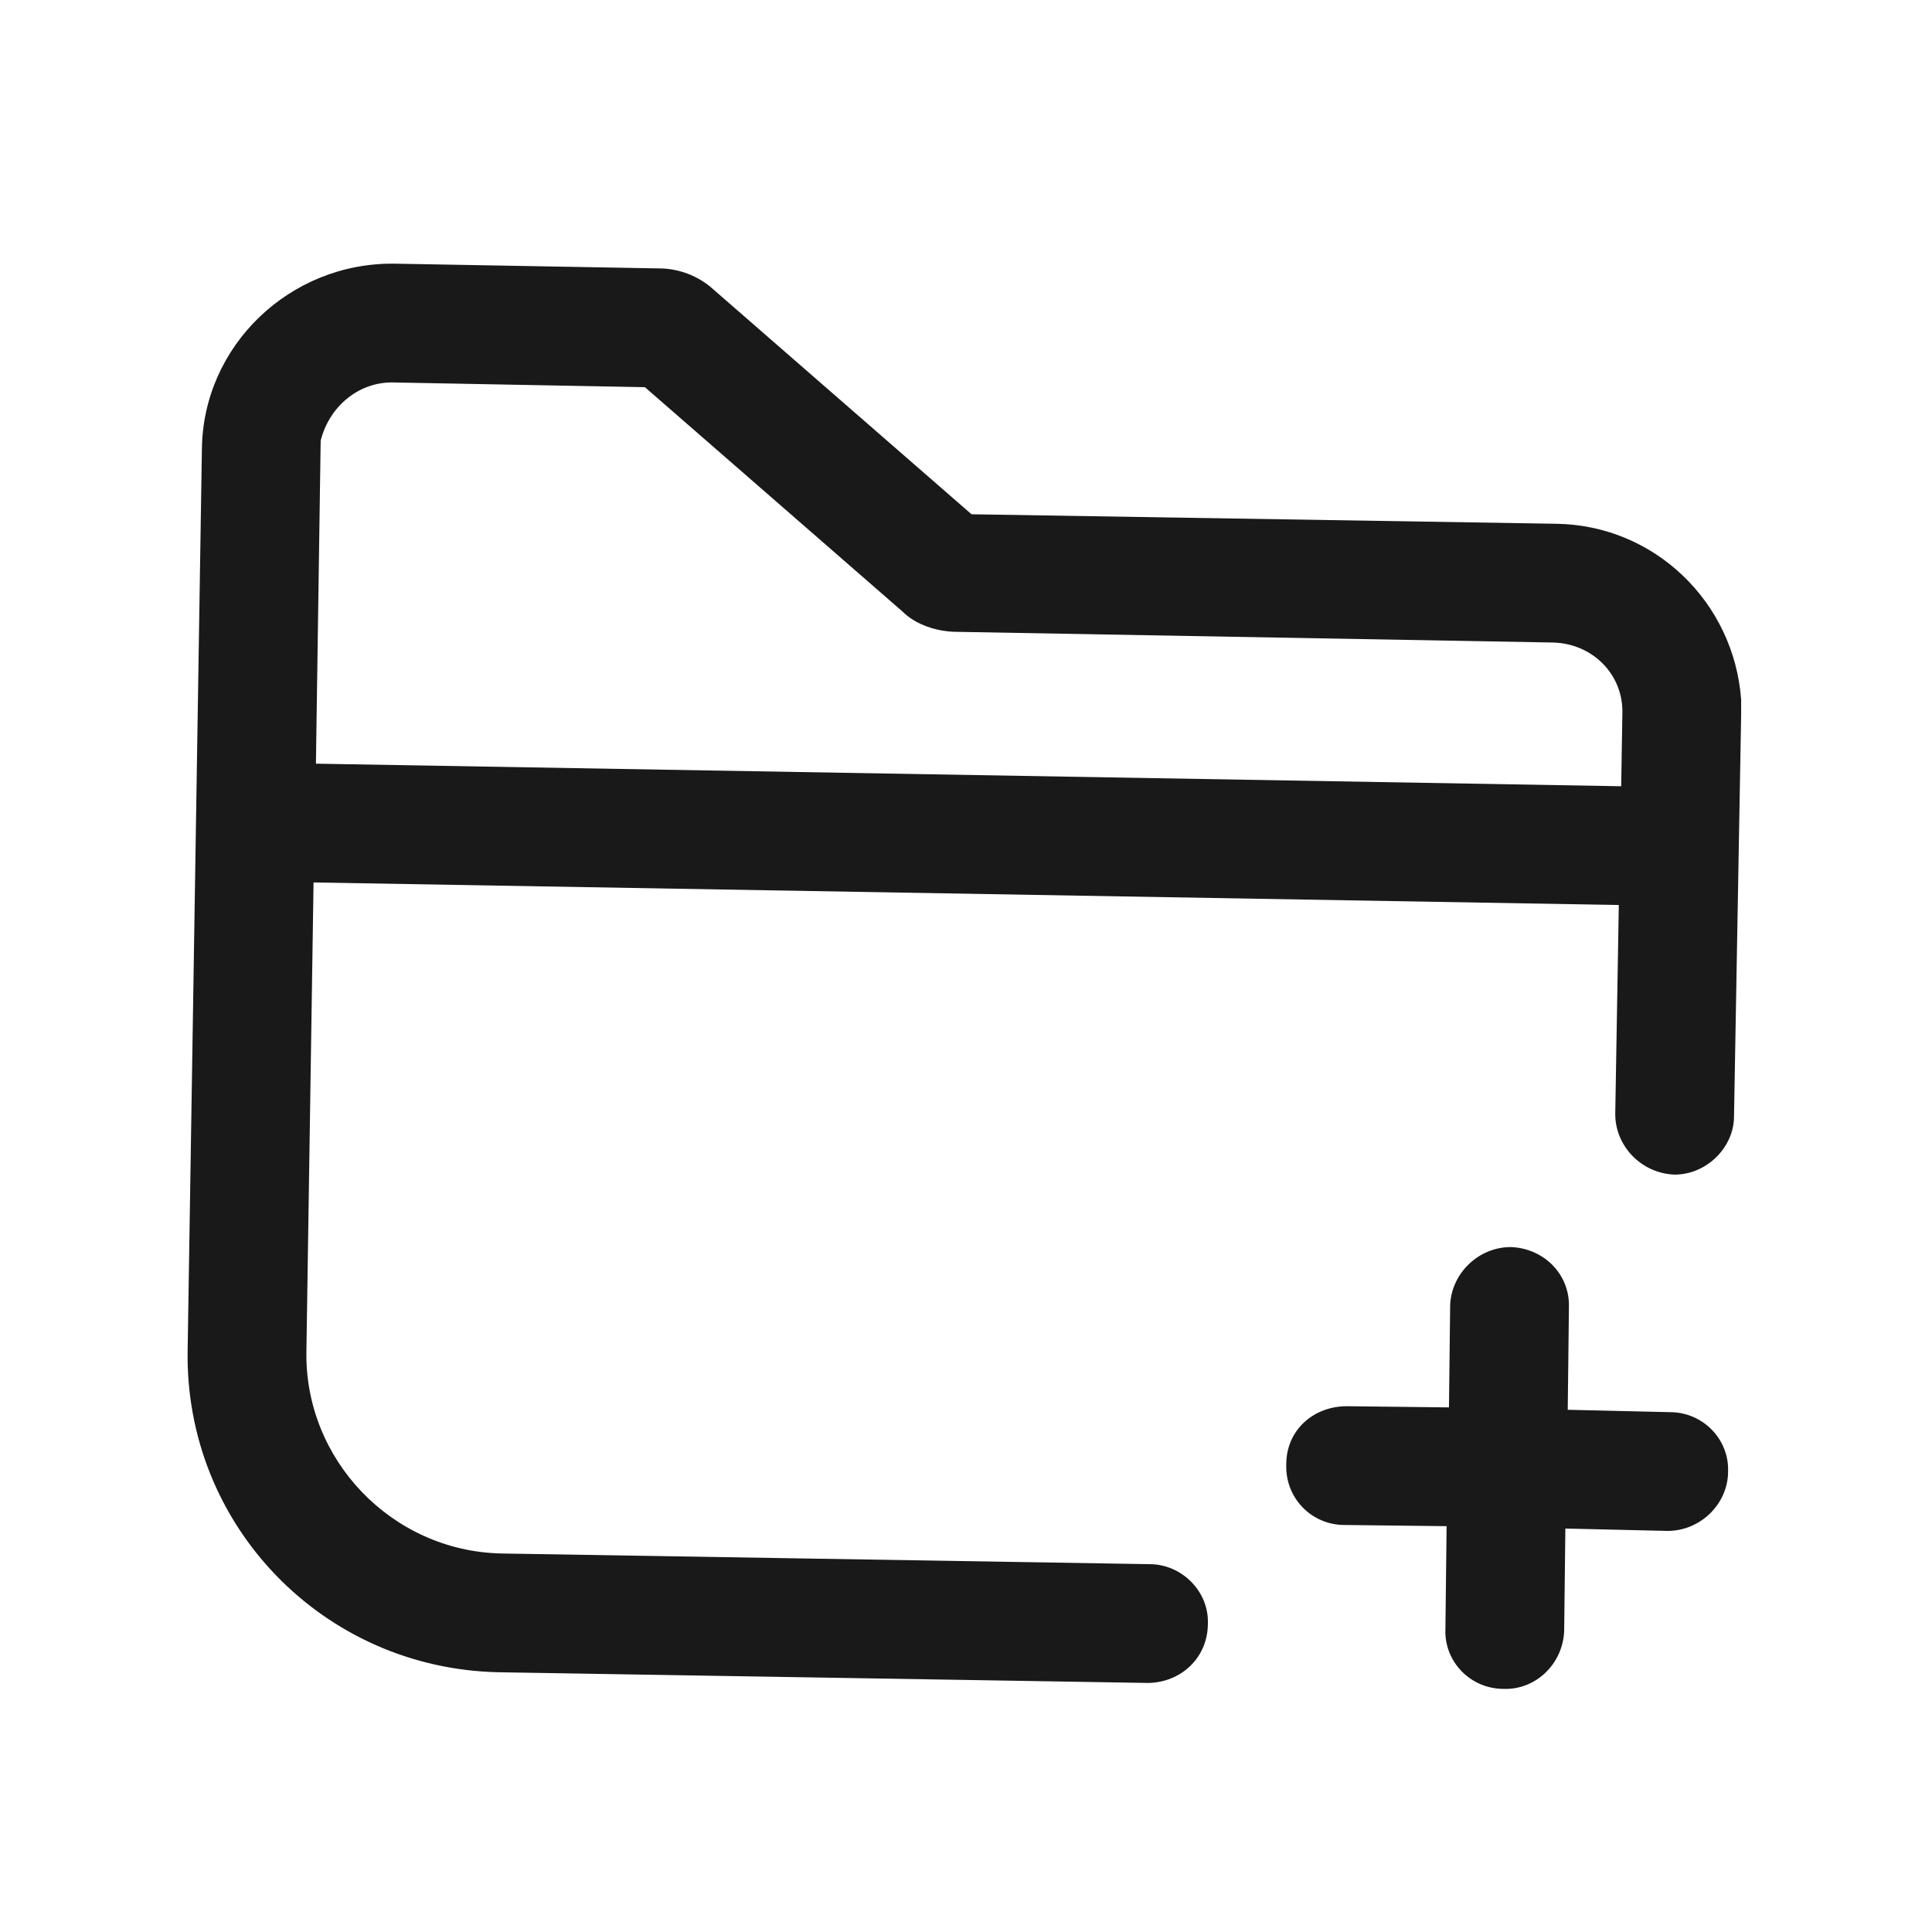
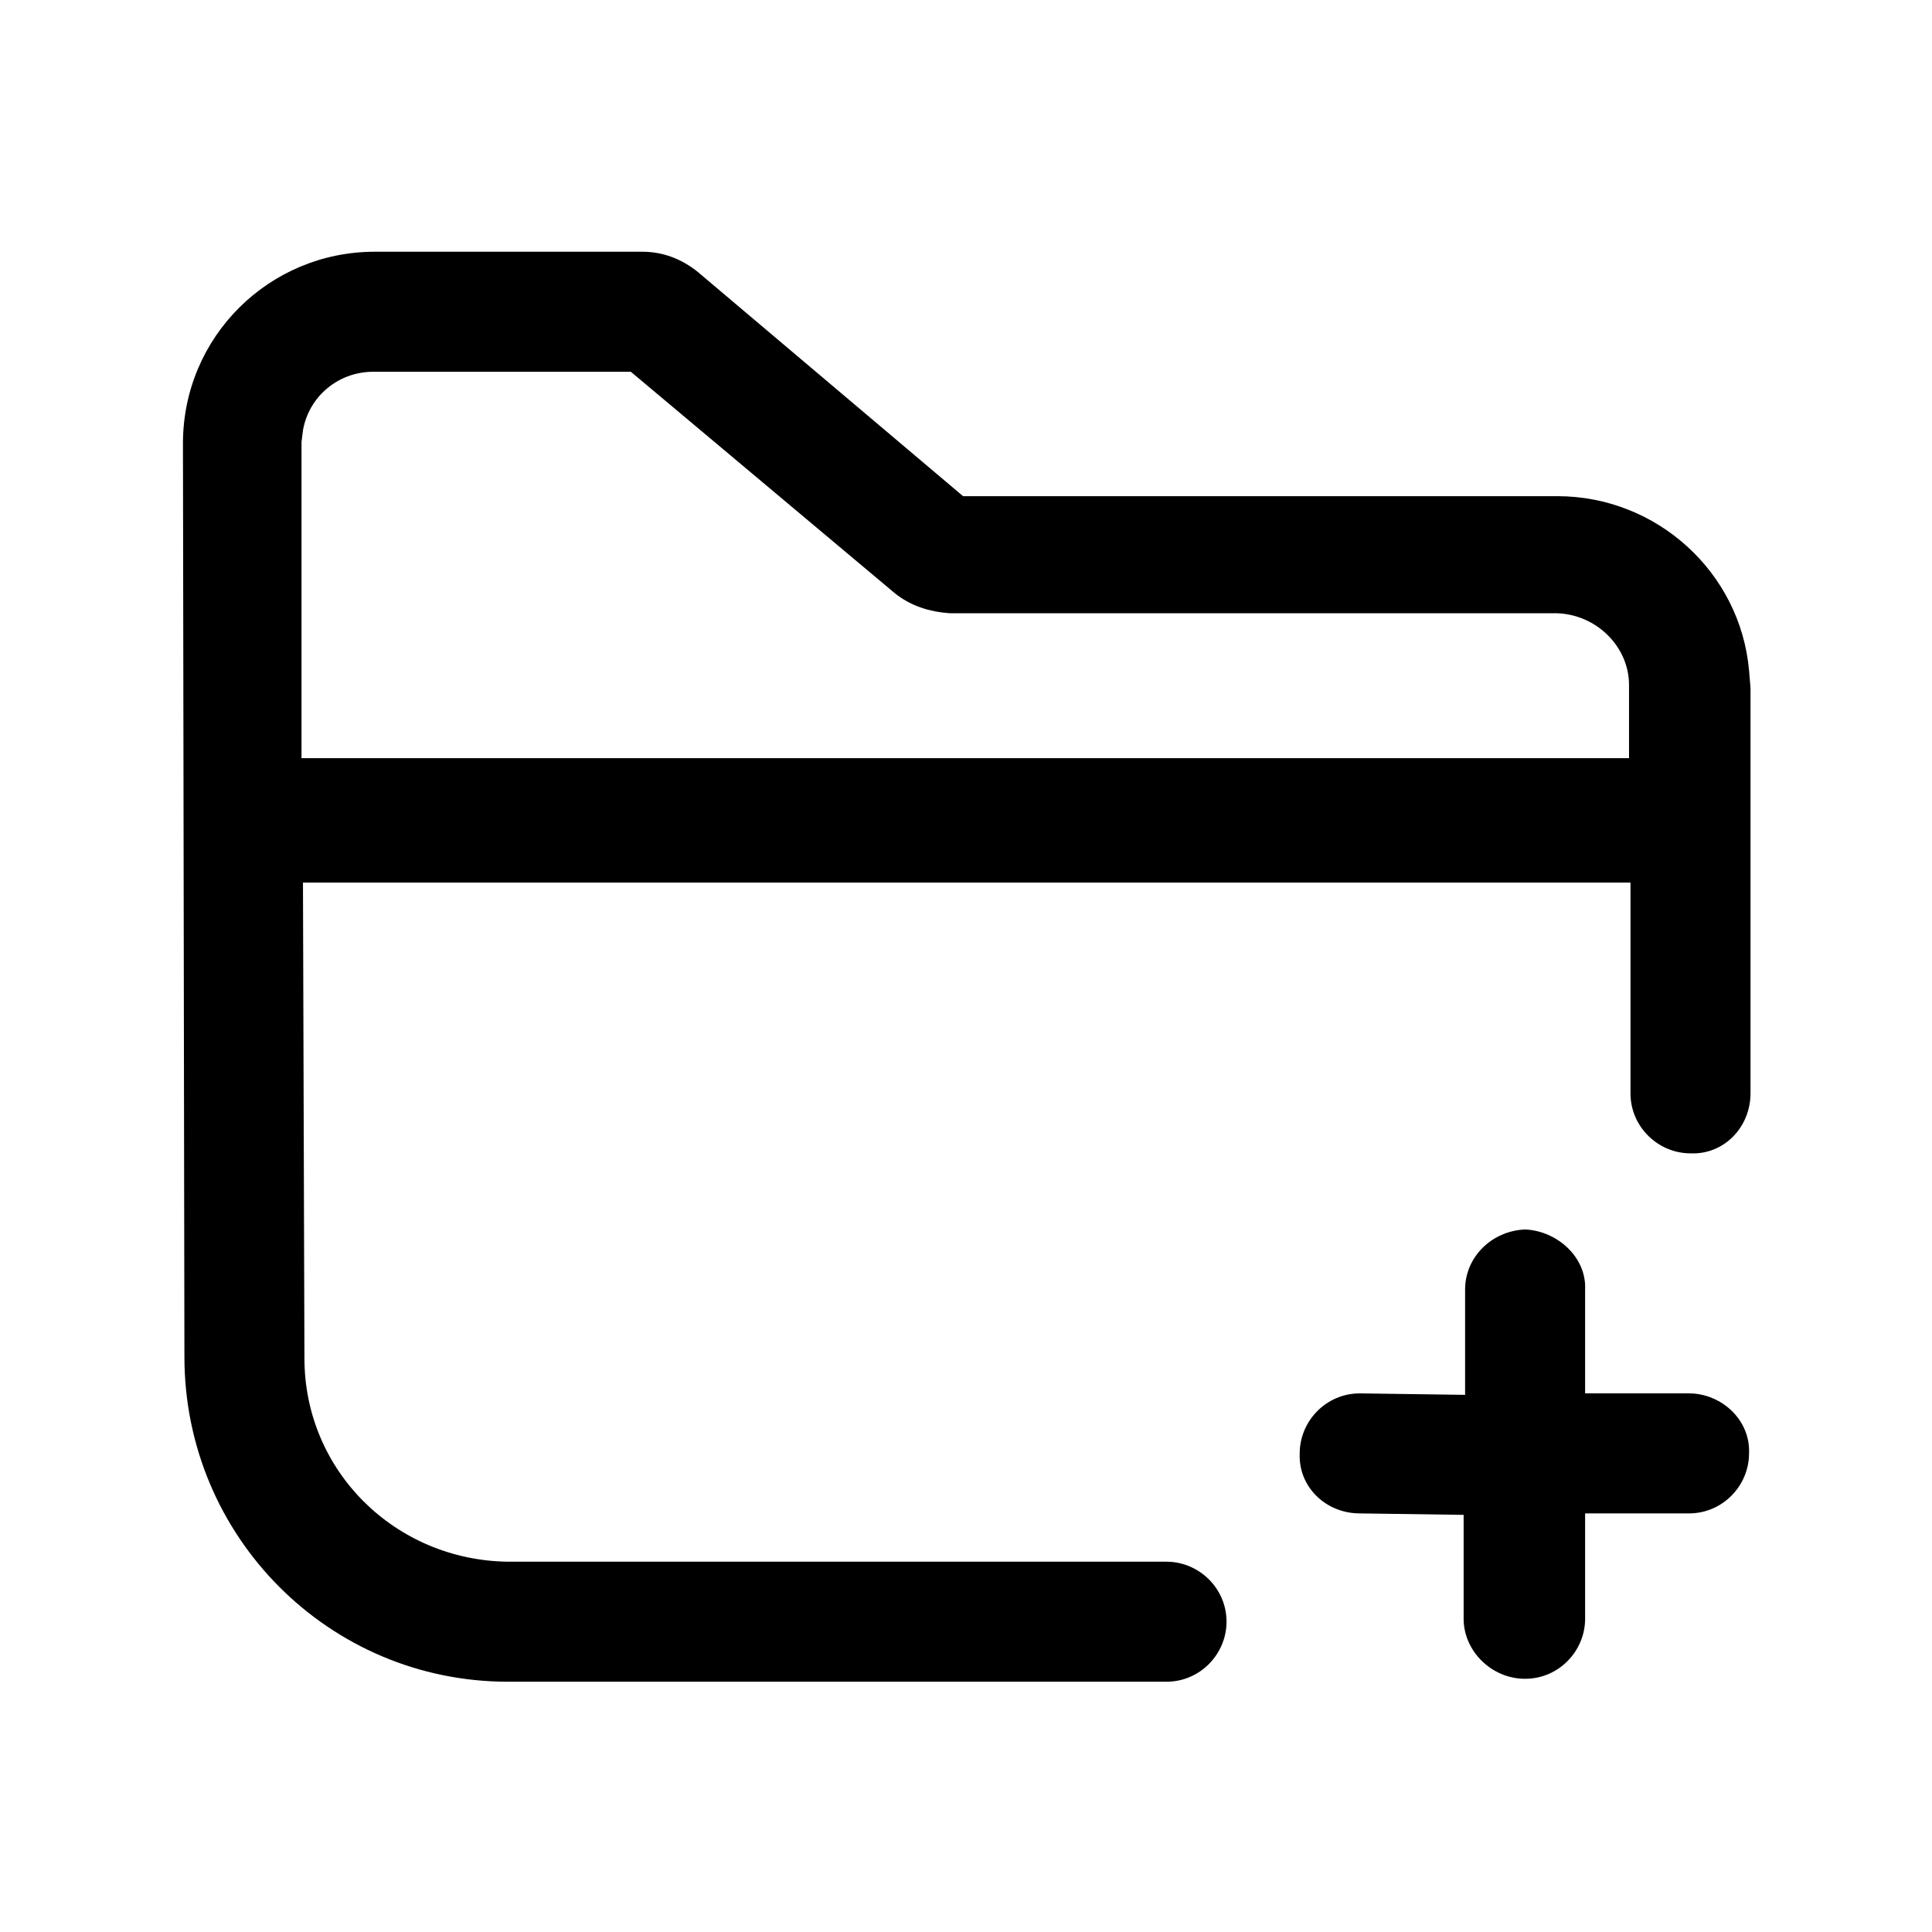
- <svg xmlns="http://www.w3.org/2000/svg" width="16.267" height="16.267" viewBox="0 0 16.267 16.267" fill="none">
-   <defs />
-   <mask id="mask413_10171" mask-type="alpha" maskUnits="userSpaceOnUse" x="0" y="0" width="16.267" height="16.267">
-     <rect id="新建文件夹-folder-add" x="0.27" width="16" height="16" transform="rotate(0.965286 0.269531 0)" fill="currentColor" fill-opacity="1" />
-   </mask>
-   <g mask="url(#mask413_10171)">
-     <path id="形状结合" d="M5.55 2.26C5.71 2.26 5.88 2.32 6.01 2.44L8.18 4.33L13.1 4.41C13.93 4.42 14.6 5.07 14.66 5.89L14.66 6.02L14.6 9.4C14.6 9.66 14.37 9.89 14.1 9.89C13.82 9.88 13.6 9.65 13.6 9.38L13.63 7.62L2.64 7.43L2.58 11.37C2.56 12.29 3.3 13.06 4.22 13.08L9.68 13.17C9.95 13.17 10.18 13.4 10.17 13.67C10.17 13.96 9.94 14.17 9.66 14.17L4.2 14.08C2.72 14.05 1.55 12.84 1.58 11.36L1.7 3.78C1.71 2.91 2.44 2.21 3.32 2.22L5.55 2.26ZM12.72 10.5C13 10.51 13.22 10.73 13.21 11.01L13.2 11.87L14.06 11.89C14.34 11.89 14.56 12.12 14.55 12.39C14.55 12.66 14.32 12.89 14.04 12.89L13.18 12.87L13.17 13.73C13.16 14.01 12.93 14.23 12.66 14.22C12.38 14.22 12.16 13.99 12.17 13.72L12.18 12.85L11.32 12.84C11.04 12.84 10.82 12.61 10.83 12.33C10.83 12.04 11.06 11.84 11.34 11.84L12.2 11.85L12.21 10.99C12.22 10.72 12.45 10.5 12.72 10.5ZM5.43 3.26L3.3 3.22C3.01 3.22 2.77 3.43 2.7 3.71L2.66 6.43L13.65 6.62L13.66 6.01C13.67 5.68 13.41 5.42 13.08 5.41L8.06 5.32C7.89 5.32 7.71 5.26 7.6 5.15L5.43 3.26Z" fill="#191919" fill-opacity="1" fill-rule="nonzero" />
-   </g>
+ <svg xmlns="http://www.w3.org/2000/svg" version="1.1" id="图层_1" x="0px" y="0px" viewBox="0 0 132 132" style="enable-background:new 0 0 132 132;" xml:space="preserve">
+   <style type="text/css">
+ 	.st0{fill:none;}
+ 	.st1{fill:currentColor;}
+ </style>
+   <rect id="size" class="st0" width="132" height="132" />
+   <path id="形状结合" class="st1" d="M43.9,17.2c1.4,0,2.7,0.5,3.8,1.4l18.1,15.3l40.6,0c6.8,0,12.5,5.2,13.1,11.9l0.1,1.2l0,27.7  c0,2.3-1.8,4.2-4.1,4.1c-2.2,0-4.1-1.8-4.1-4.1l0-14.4l-90.7,0l0.1,32.5c0,7.7,6.2,13.8,13.9,13.9l45,0c2.2,0,4.1,1.8,4.1,4.1  c0,2.2-1.8,4.1-4.1,4.1l-45,0c-12.2,0-22.1-9.9-22.1-22.2l-0.1-62.4c0-7.3,5.9-13.1,13.1-13.1L43.9,17.2z M104.2,84  c2.2,0.1,4.2,1.9,4.1,4.1l0,7.1l7.1,0c2.2,0,4.2,1.8,4.1,4.1c0,2.2-1.8,4.1-4.1,4.1l-7.1,0l0,7.2c0,2.2-1.8,4.1-4.1,4.1  c-2.3,0-4.2-1.9-4.2-4.1l0-7.1l-7.1-0.1c-2.3,0-4.2-1.8-4.1-4.1c0-2.2,1.8-4.1,4.1-4.1l7.2,0.1l0-7.2  C100.1,85.9,101.9,84.1,104.2,84z M43.1,25.4l-17.6,0c-2.4,0-4.4,1.7-4.8,4l-0.1,0.8l0,21.6l90.7,0v-5c0-2.6-2.2-4.8-4.9-4.9  l-41.5,0c-1.4-0.1-2.7-0.5-3.8-1.4L43.1,25.4z" />
</svg>
